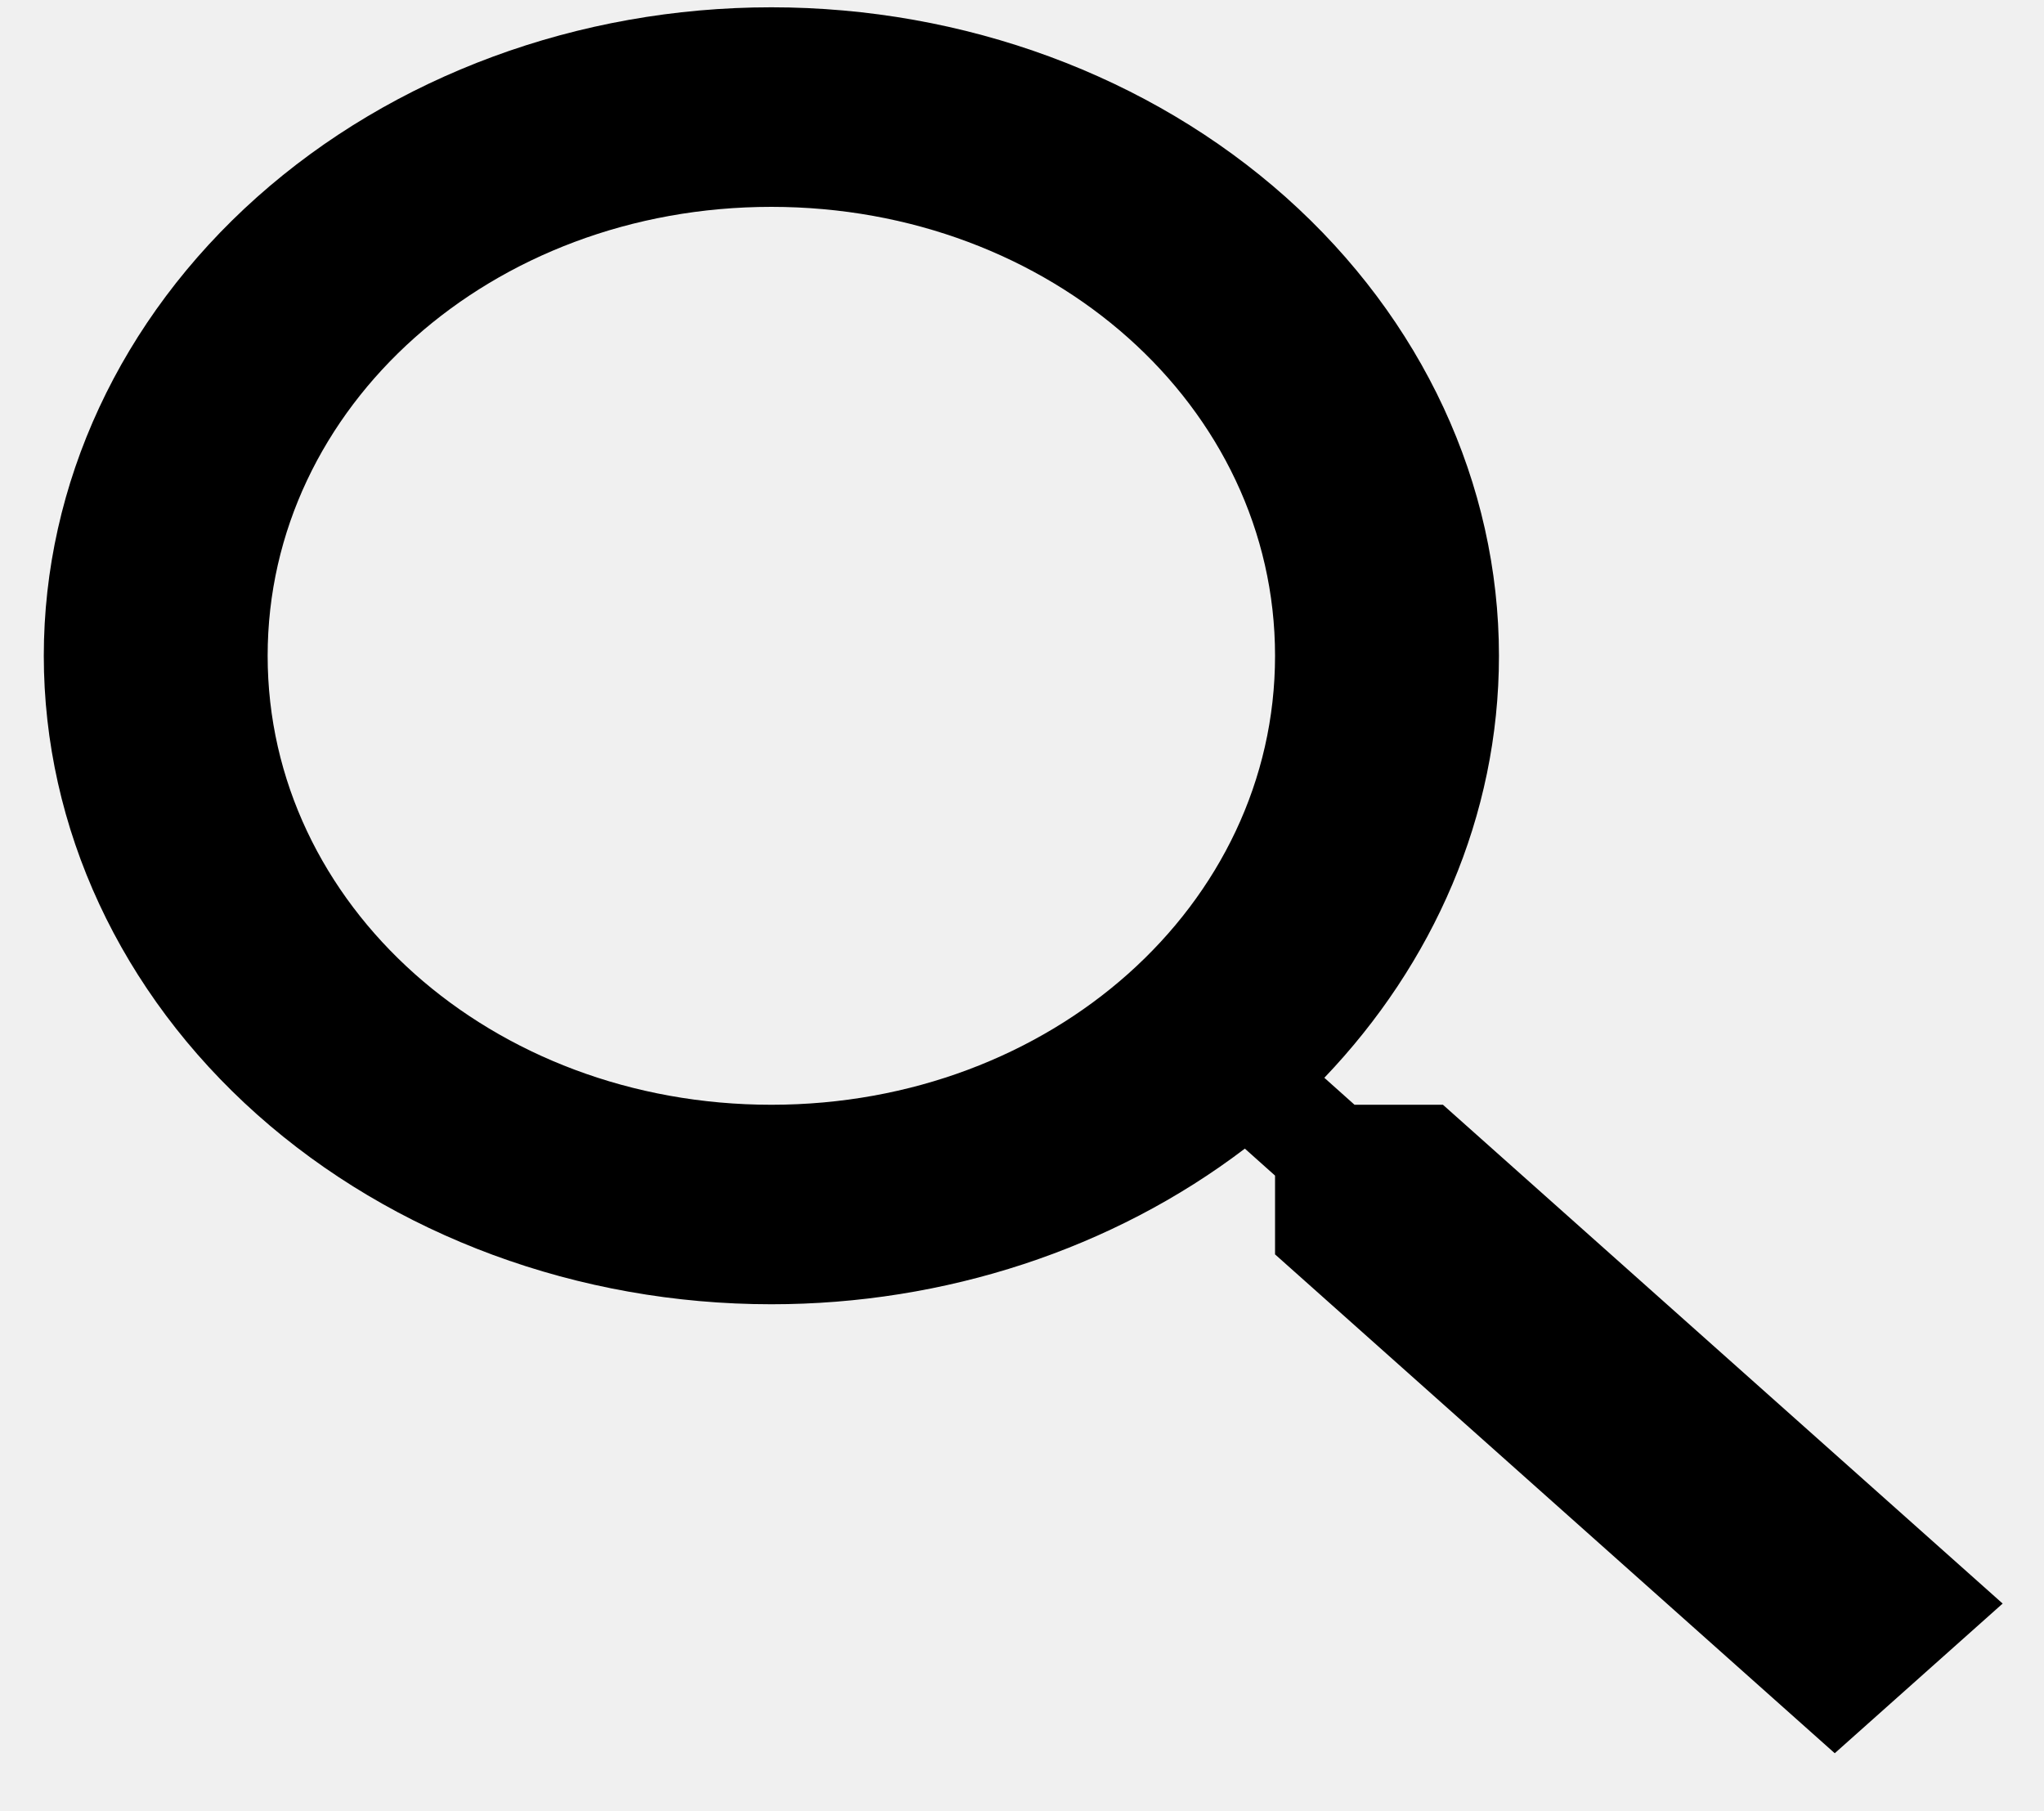
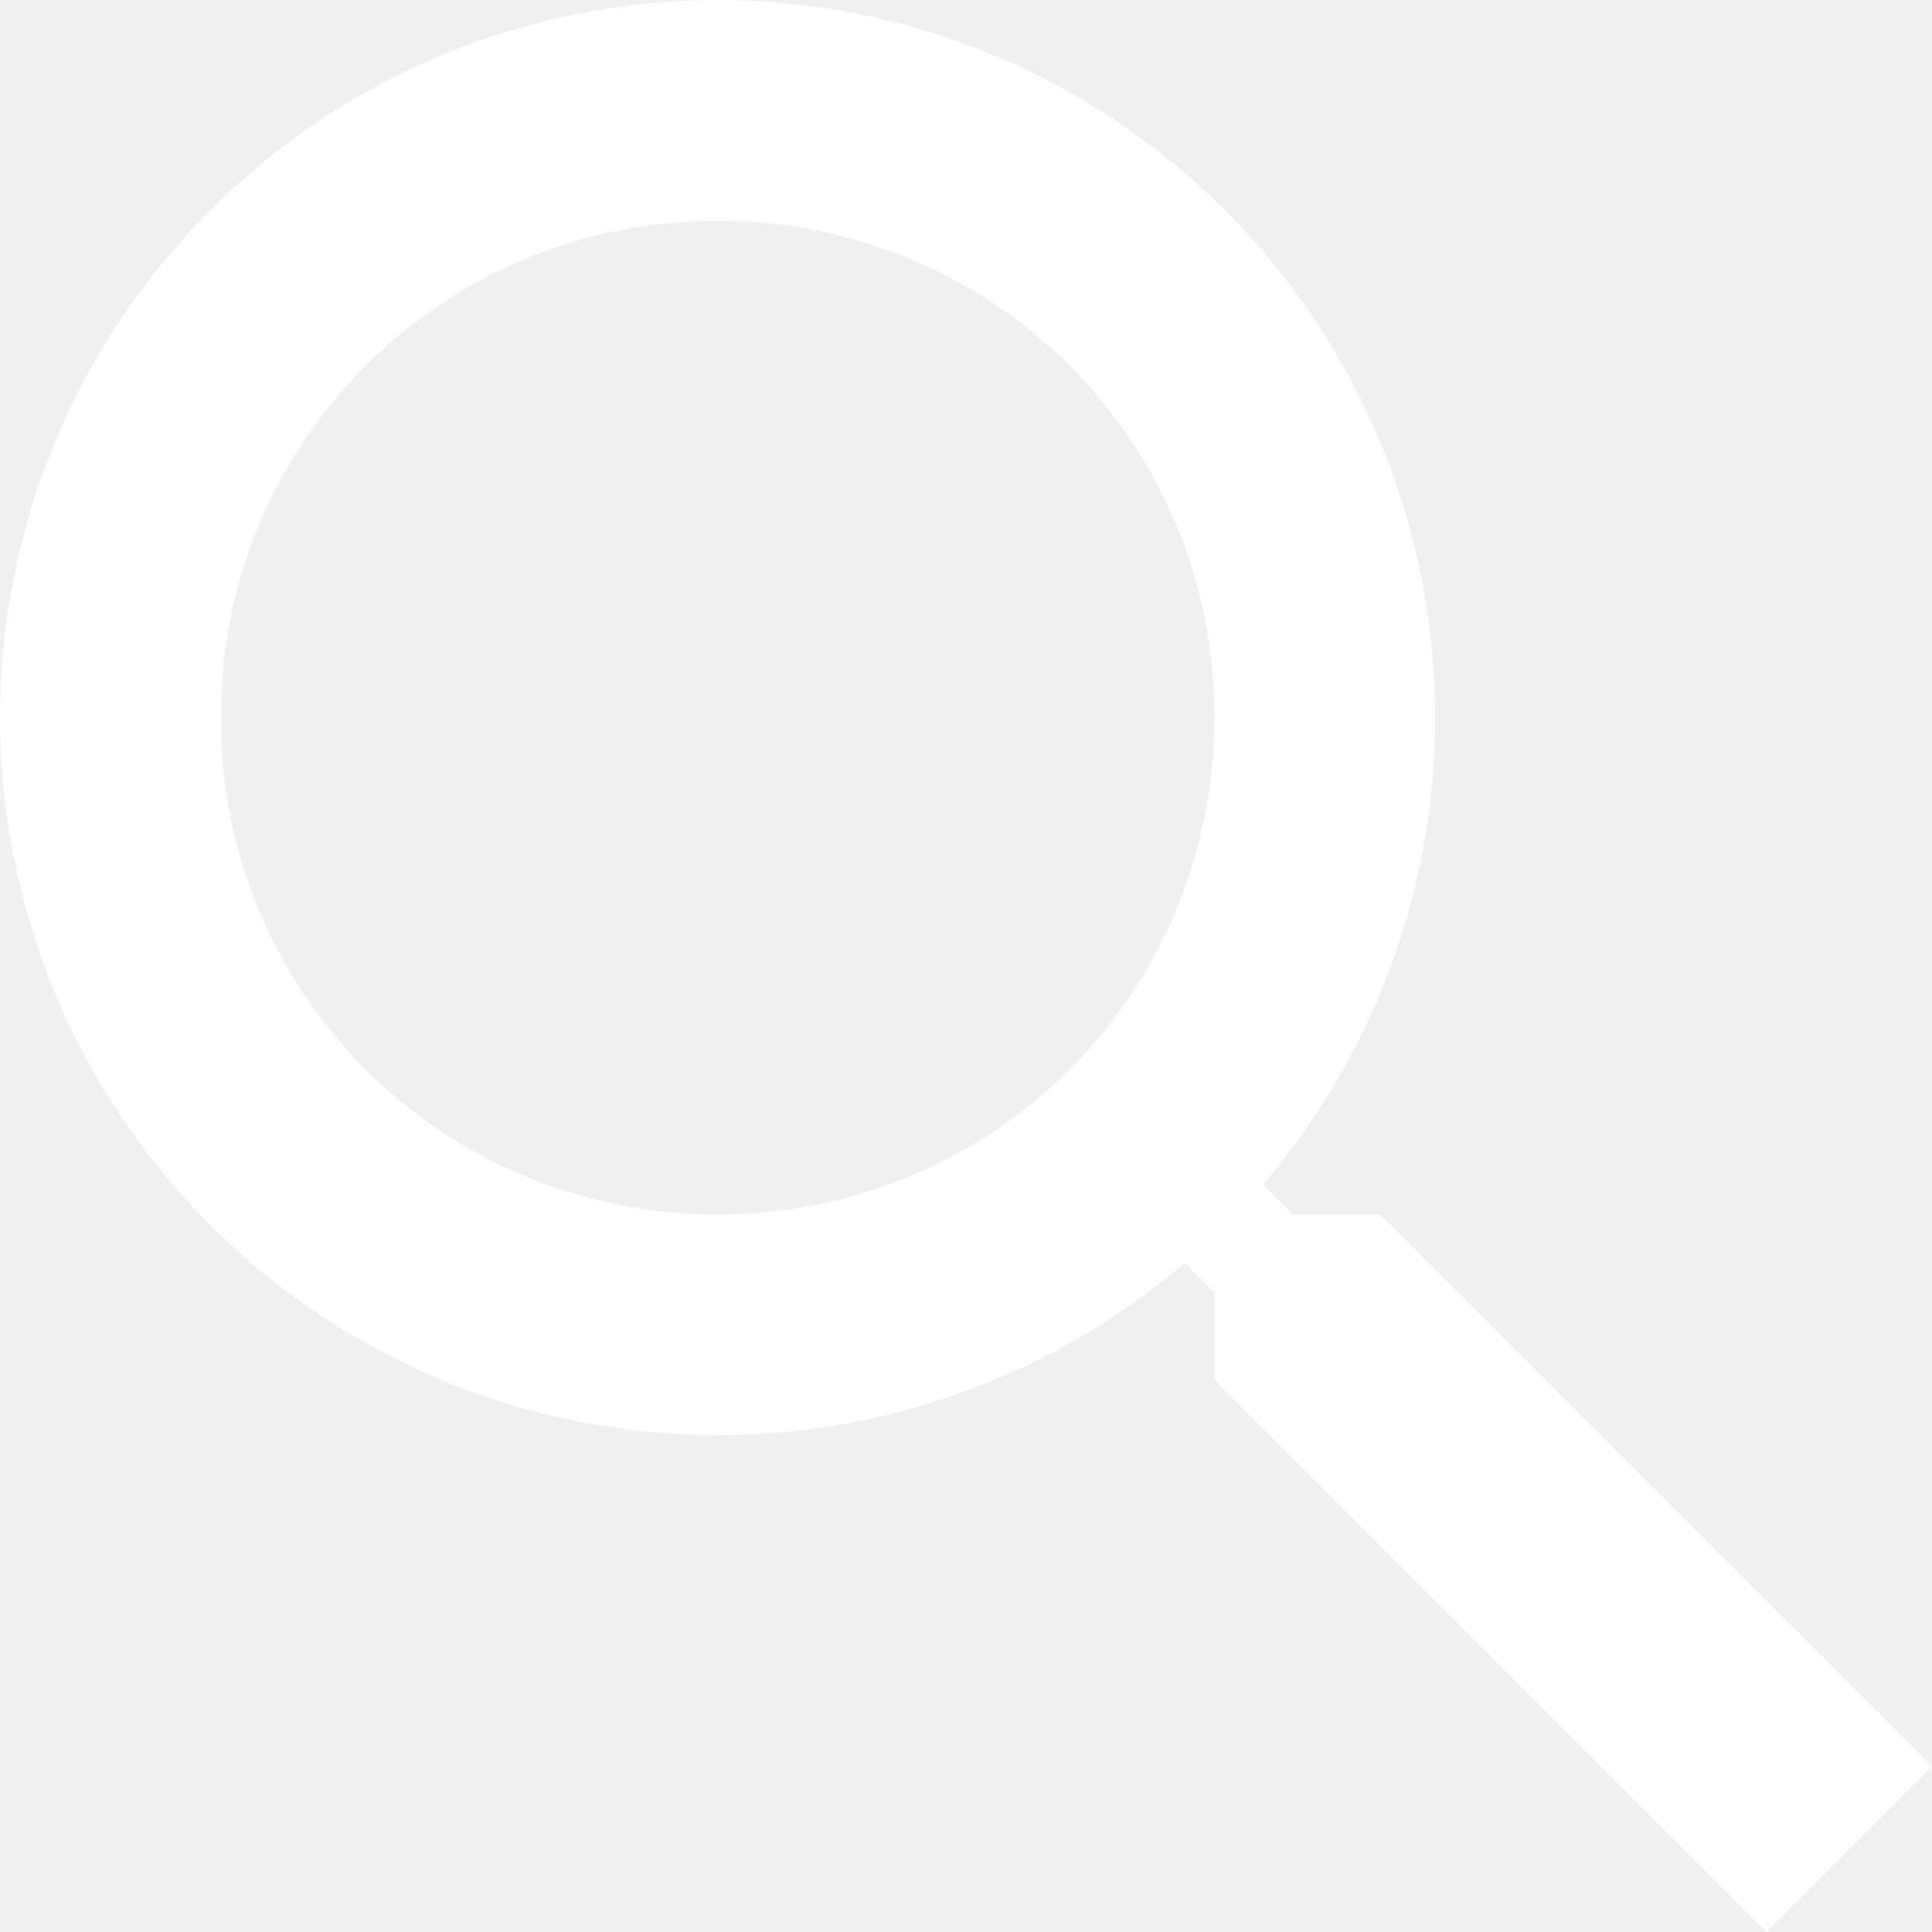
- <svg xmlns="http://www.w3.org/2000/svg" width="35" height="31" viewBox="0 0 35 31" fill="none">
-   <path d="M13.208 0.125C16.512 0.125 19.681 1.295 22.018 3.377C24.354 5.46 25.667 8.284 25.667 11.229C25.667 13.98 24.536 16.508 22.677 18.455L23.194 18.917H24.708L34.292 27.458L31.417 30.021L21.833 21.479V20.13L21.316 19.668C19.055 21.388 16.18 22.333 13.208 22.333C9.904 22.333 6.735 21.163 4.399 19.081C2.063 16.999 0.75 14.174 0.75 11.229C0.75 8.284 2.063 5.46 4.399 3.377C6.735 1.295 9.904 0.125 13.208 0.125ZM13.208 3.542C8.417 3.542 4.583 6.958 4.583 11.229C4.583 15.5 8.417 18.917 13.208 18.917C18 18.917 21.833 15.5 21.833 11.229C21.833 6.958 18 3.542 13.208 3.542Z" fill="black" />
+ <svg xmlns="http://www.w3.org/2000/svg" width="33" height="33" viewBox="0 0 33 33" fill="none">
+   <path id="Vector" d="M12.257 0C15.508 0 18.626 1.291 20.924 3.59C23.223 5.889 24.514 9.006 24.514 12.257C24.514 15.293 23.402 18.084 21.573 20.234L22.082 20.743H23.571L33 30.171L30.171 33L20.743 23.571V22.082L20.234 21.573C18.01 23.471 15.181 24.514 12.257 24.514C9.006 24.514 5.889 23.223 3.59 20.924C1.291 18.626 0 15.508 0 12.257C0 9.006 1.291 5.889 3.59 3.59C5.889 1.291 9.006 0 12.257 0ZM12.257 3.771C7.543 3.771 3.771 7.543 3.771 12.257C3.771 16.971 7.543 20.743 12.257 20.743C16.971 20.743 20.743 16.971 20.743 12.257C20.743 7.543 16.971 3.771 12.257 3.771Z" fill="white" />
</svg>
